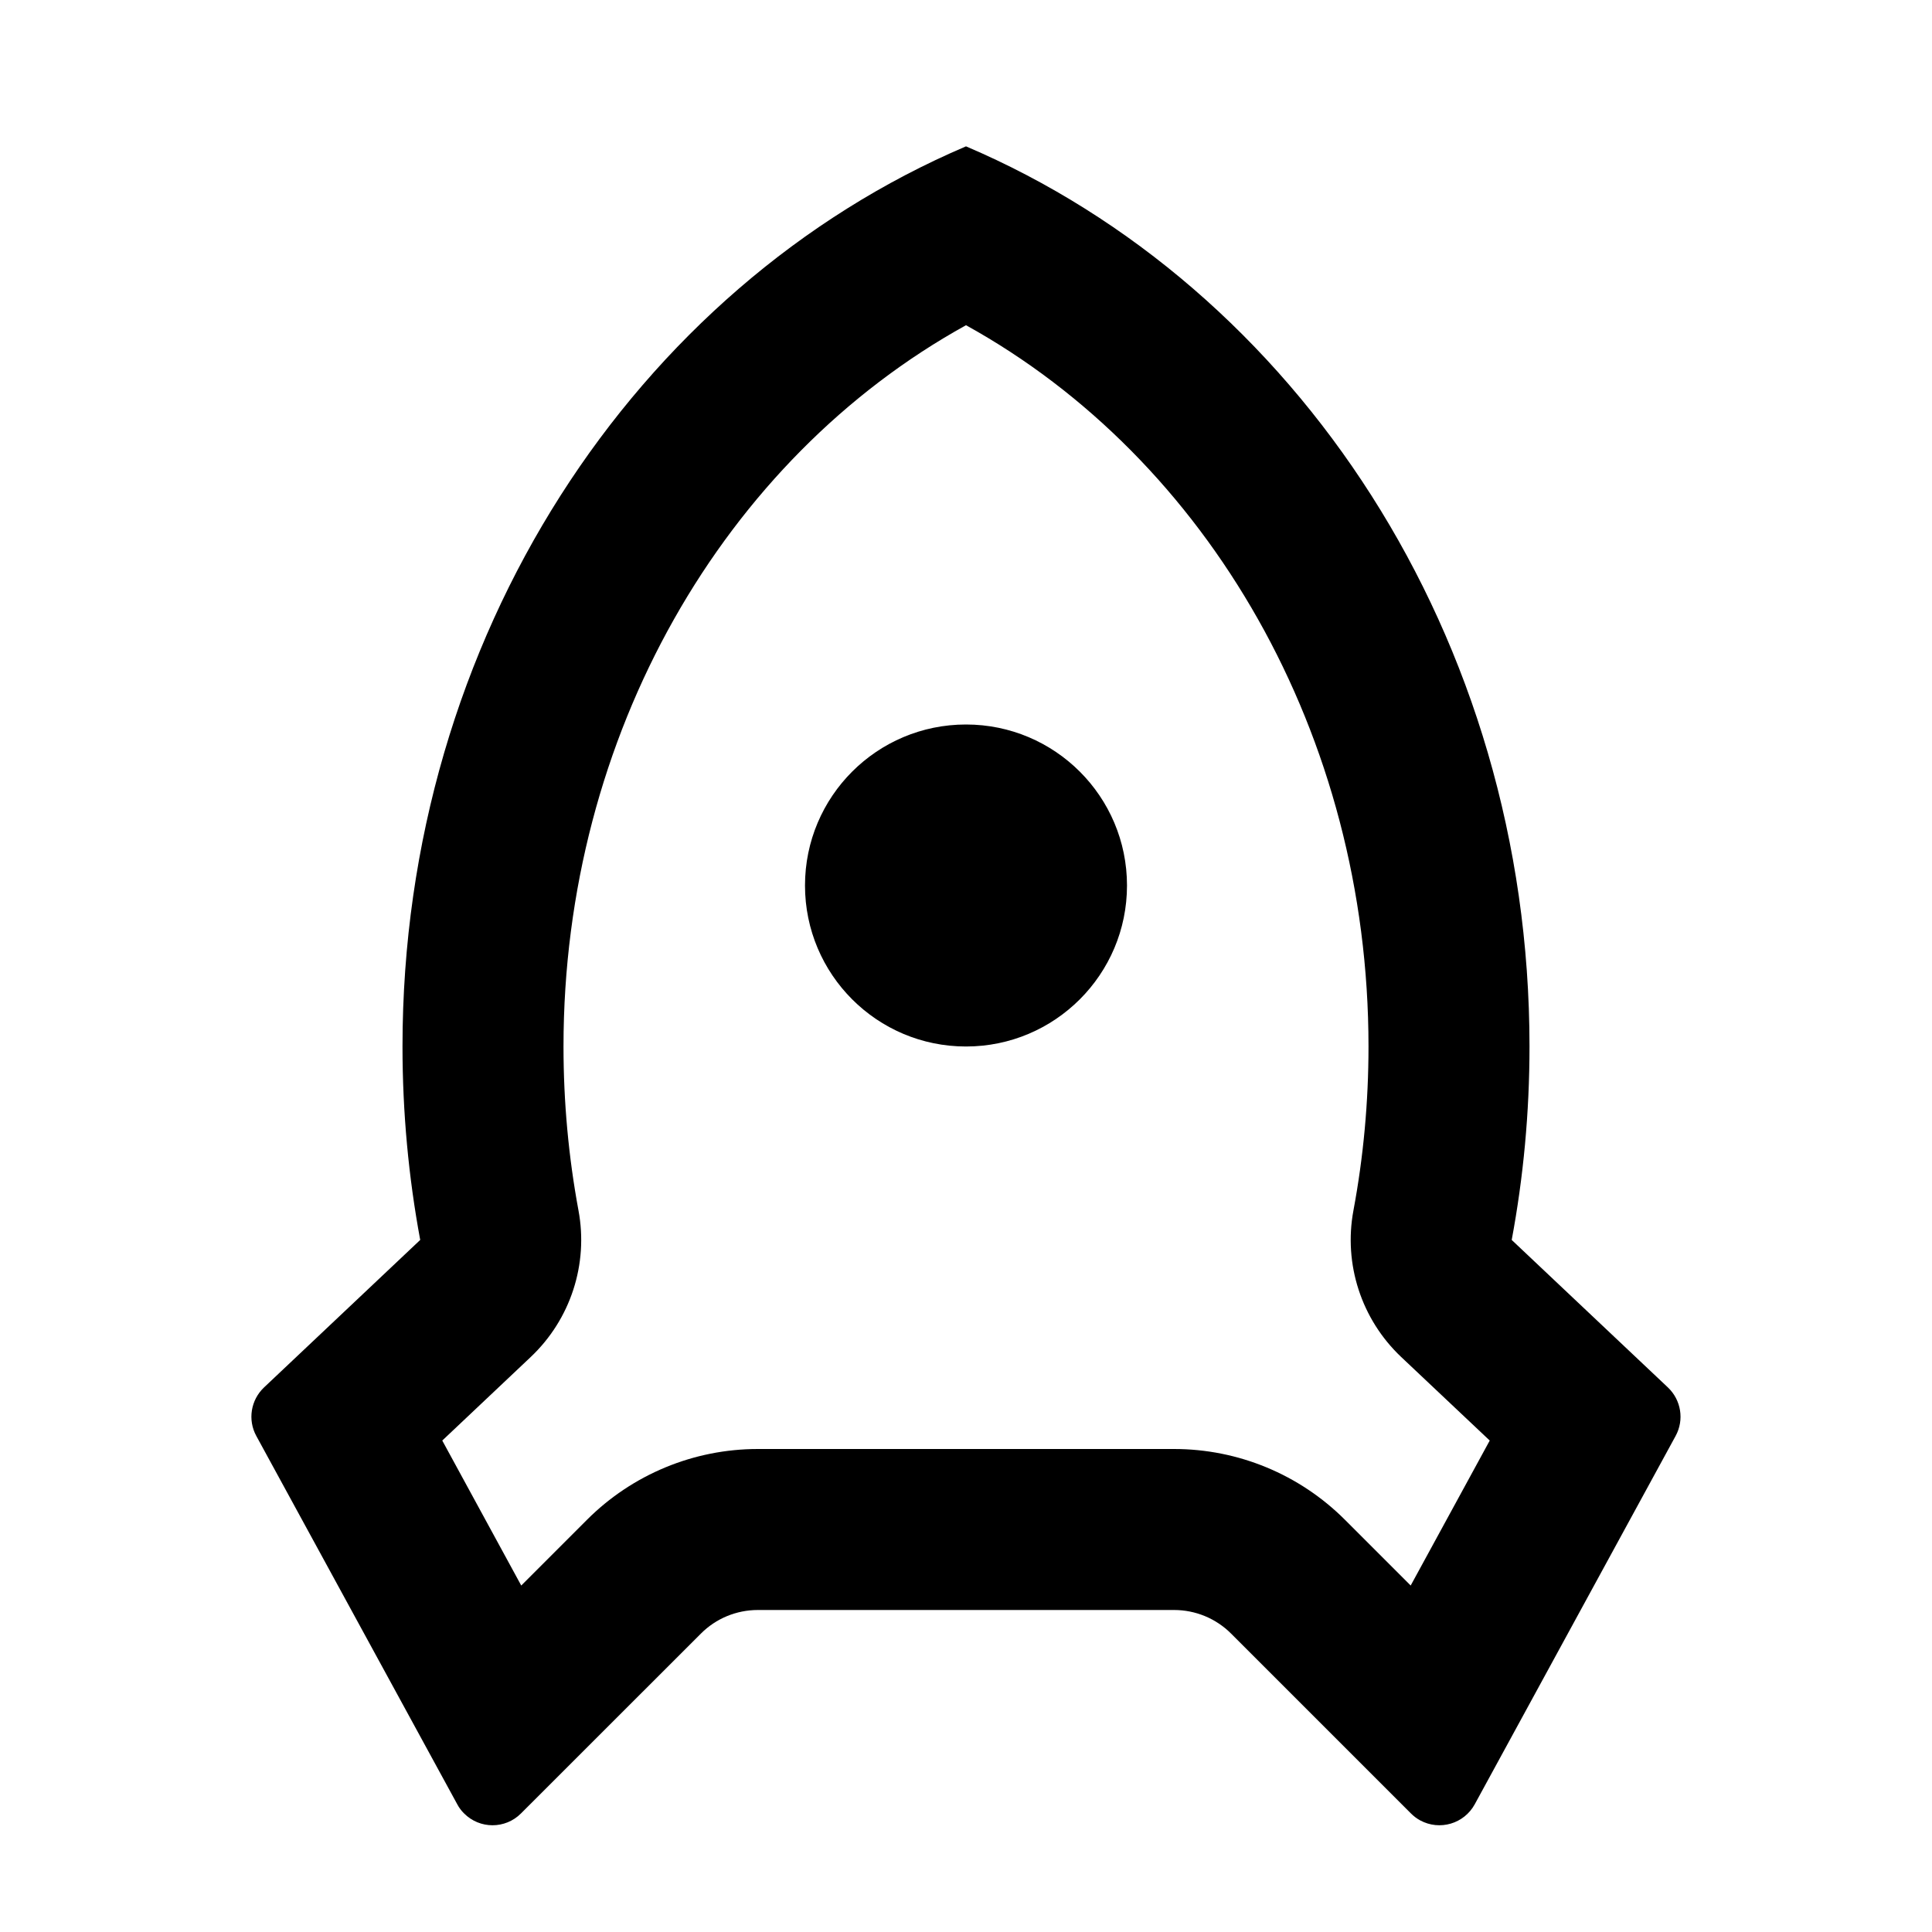
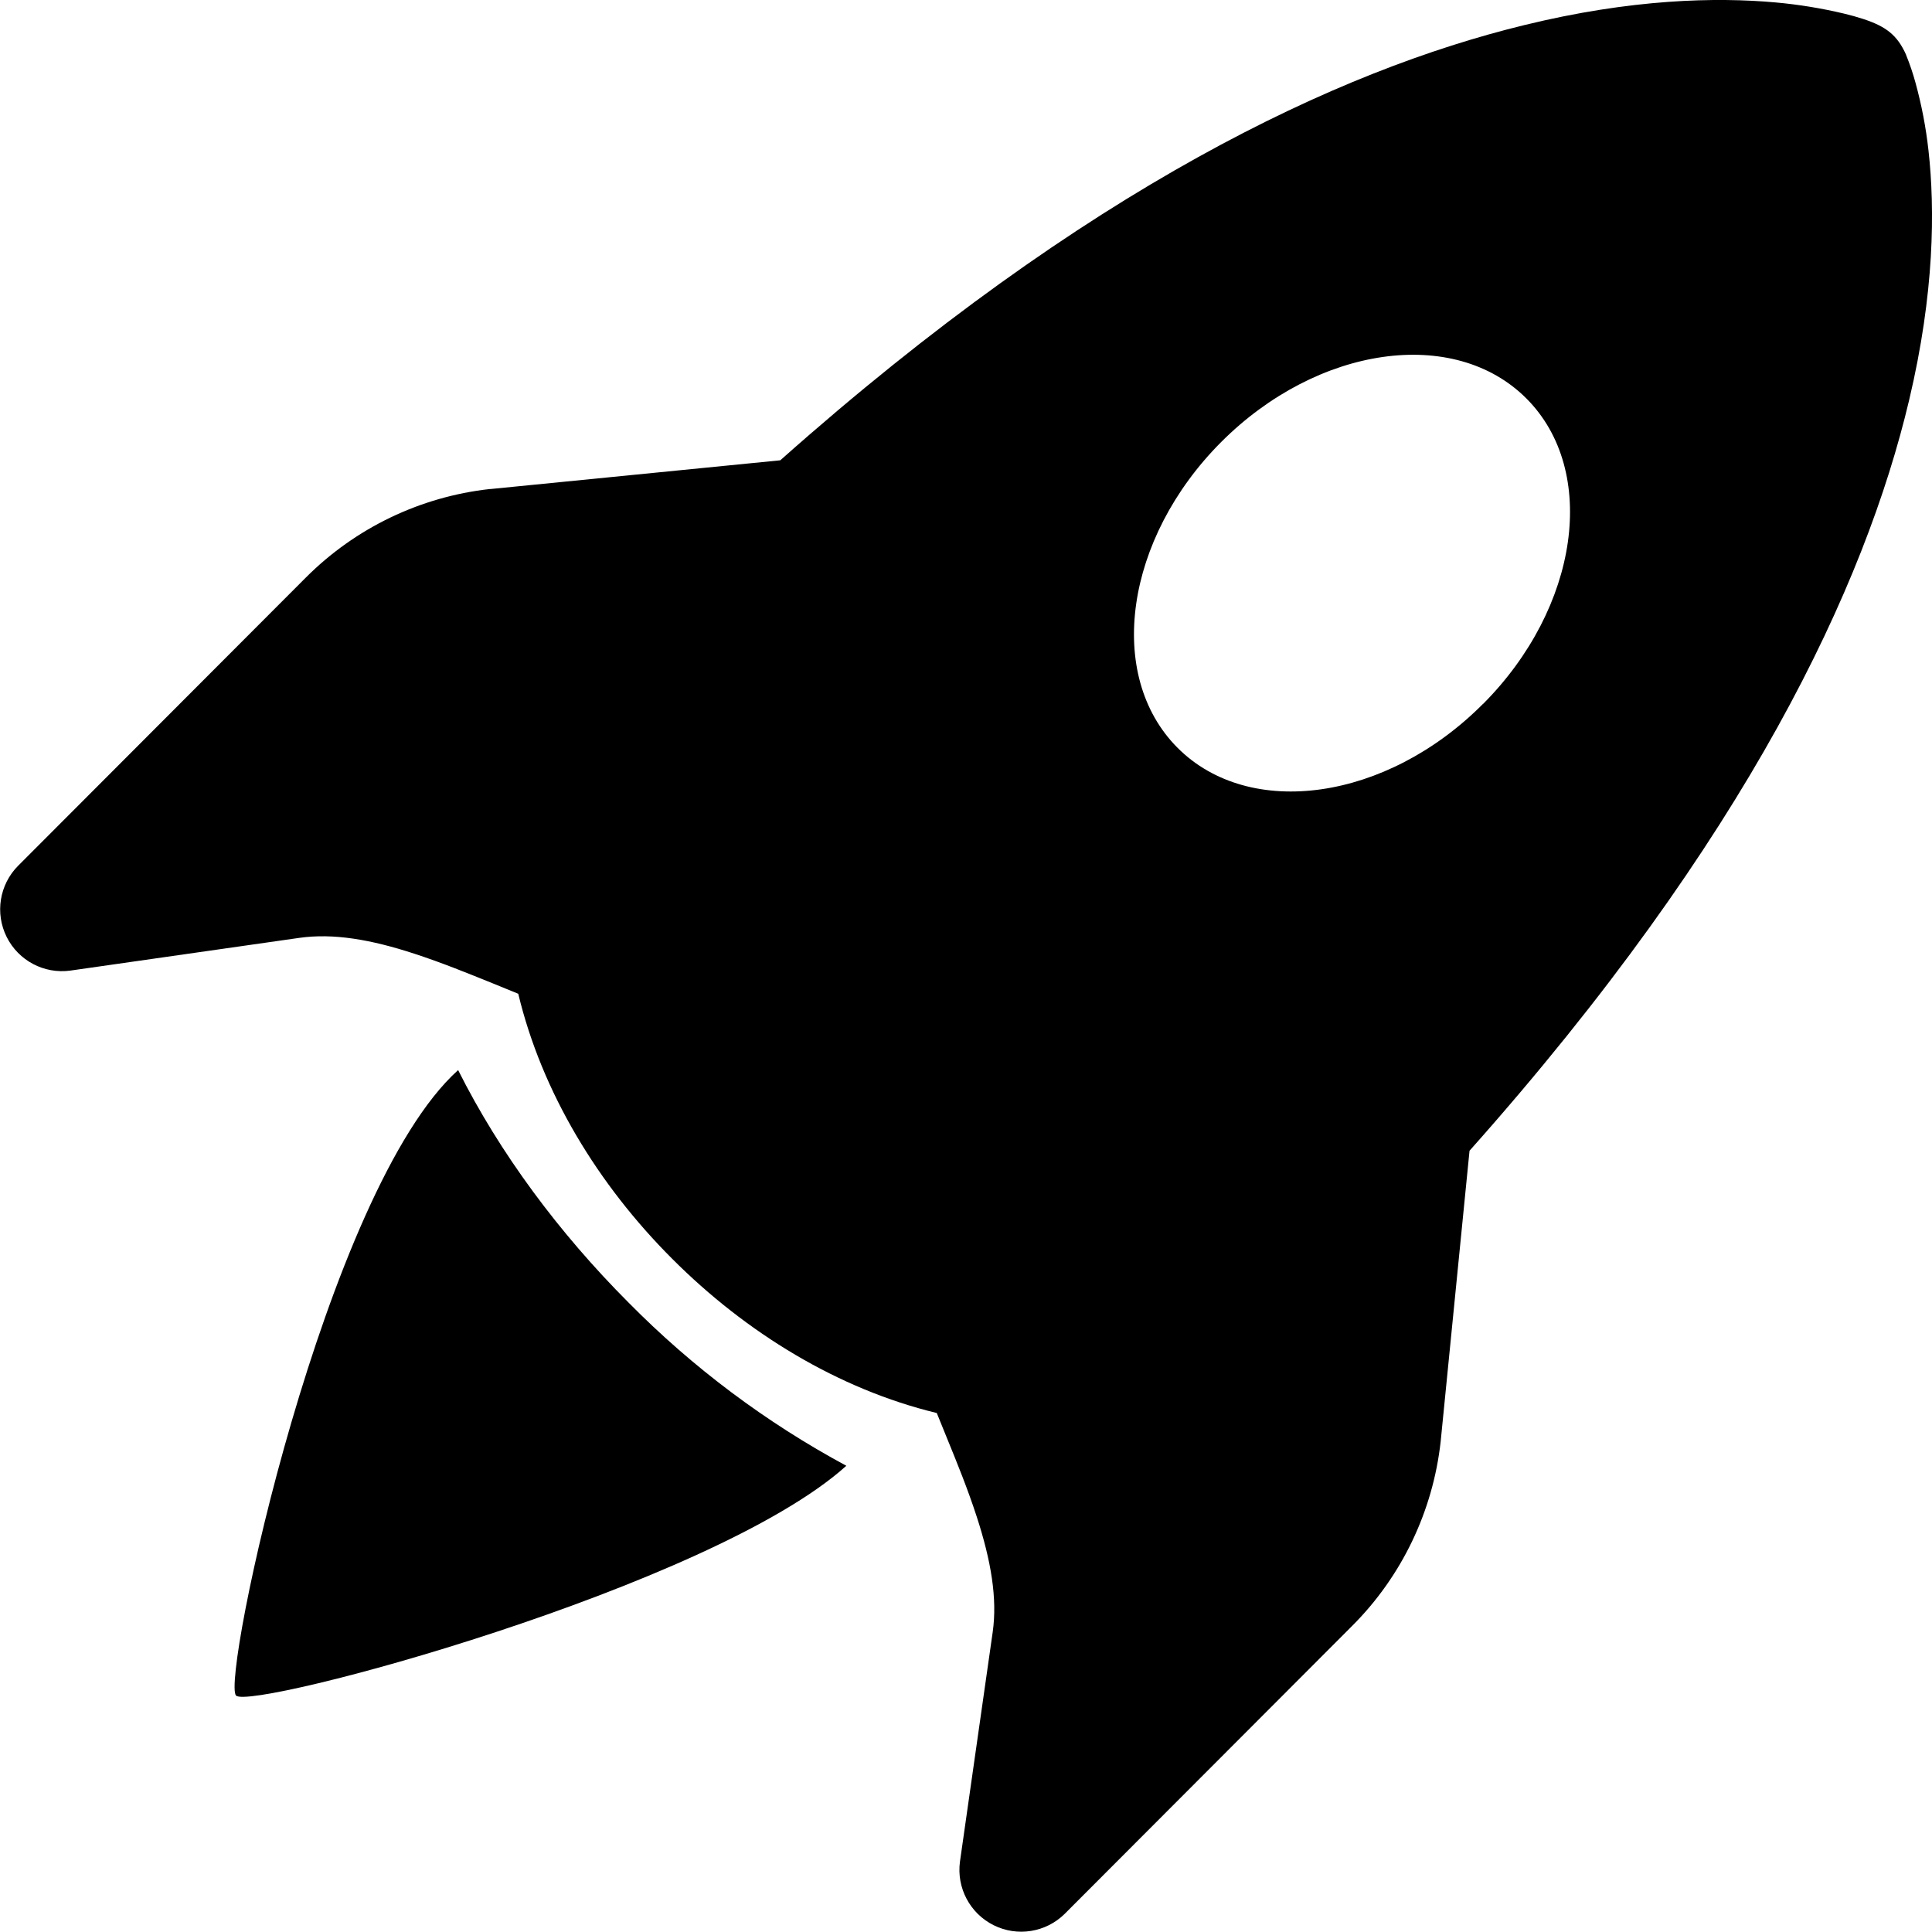
- <svg xmlns="http://www.w3.org/2000/svg" viewBox="0 0 24 24" fill="currentColor">
-   <path d="M5 13C5 7.912 7.902 3.564 12 1.818C16.097 3.564 19 7.912 19 13C19 13.823 18.924 14.626 18.779 15.403L20.719 17.235C20.884 17.391 20.924 17.639 20.815 17.838L18.32 22.413C18.187 22.656 17.884 22.745 17.641 22.613C17.599 22.59 17.561 22.561 17.527 22.527L15.293 20.293C15.105 20.105 14.851 20 14.585 20H9.414C9.149 20 8.894 20.105 8.707 20.293L6.472 22.527C6.277 22.723 5.96 22.723 5.765 22.527C5.731 22.494 5.702 22.455 5.68 22.413L3.184 17.838C3.075 17.639 3.115 17.391 3.28 17.235L5.22 15.403C5.076 14.626 5 13.823 5 13ZM6.475 19.696L7.292 18.879C7.855 18.316 8.618 18 9.414 18H14.585C15.381 18 16.144 18.316 16.707 18.879L17.524 19.696L18.506 17.895L17.406 16.857C16.912 16.39 16.688 15.704 16.813 15.036C16.937 14.372 17 13.691 17 13C17 9.13 15.005 5.7 12 4.04C8.995 5.7 7 9.13 7 13C7 13.691 7.063 14.372 7.186 15.036C7.311 15.704 7.087 16.39 6.593 16.857L5.494 17.895L6.475 19.696ZM12 13C10.895 13 10 12.104 10 11C10 9.895 10.895 9 12 9C13.104 9 14 9.895 14 11C14 12.104 13.104 13 12 13Z" />
+ <svg xmlns="http://www.w3.org/2000/svg" viewBox="0 0 16 16" fill="currentColor">
+   <path d="M12.17 9.53c2.307-2.592 3.278-4.684 3.641-6.218.21-.887.214-1.58.16-2.065a3.6 3.6 0 0 0-.108-.563 2 2 0 0 0-.078-.23V.453c-.073-.164-.168-.234-.352-.295a2 2 0 0 0-.16-.045 4 4 0 0 0-.57-.093c-.49-.044-1.19-.03-2.08.188-1.536.374-3.618 1.343-6.161 3.604l-2.4.238h-.006a2.55 2.55 0 0 0-1.524.734L.15 7.17a.512.512 0 0 0 .433.868l1.896-.271c.28-.04.592.013.955.132.232.076.437.16.655.248l.203.083c.196.816.66 1.58 1.275 2.195.613.614 1.376 1.08 2.191 1.277l.082.202c.089.218.173.424.249.657.118.363.172.676.132.956l-.271 1.9a.512.512 0 0 0 .867.433l2.382-2.386c.41-.41.668-.949.732-1.526zm.11-3.699c-.797.8-1.93.961-2.528.362-.598-.6-.436-1.733.361-2.532.798-.799 1.93-.96 2.528-.361s.437 1.732-.36 2.531Z" />
+   <path d="M5.205 10.787a7.6 7.6 0 0 0 1.804 1.352c-1.118 1.007-4.929 2.028-5.054 1.903-.126-.127.737-4.189 1.839-5.18.346.69.837 1.35 1.411 1.925" />
</svg>
